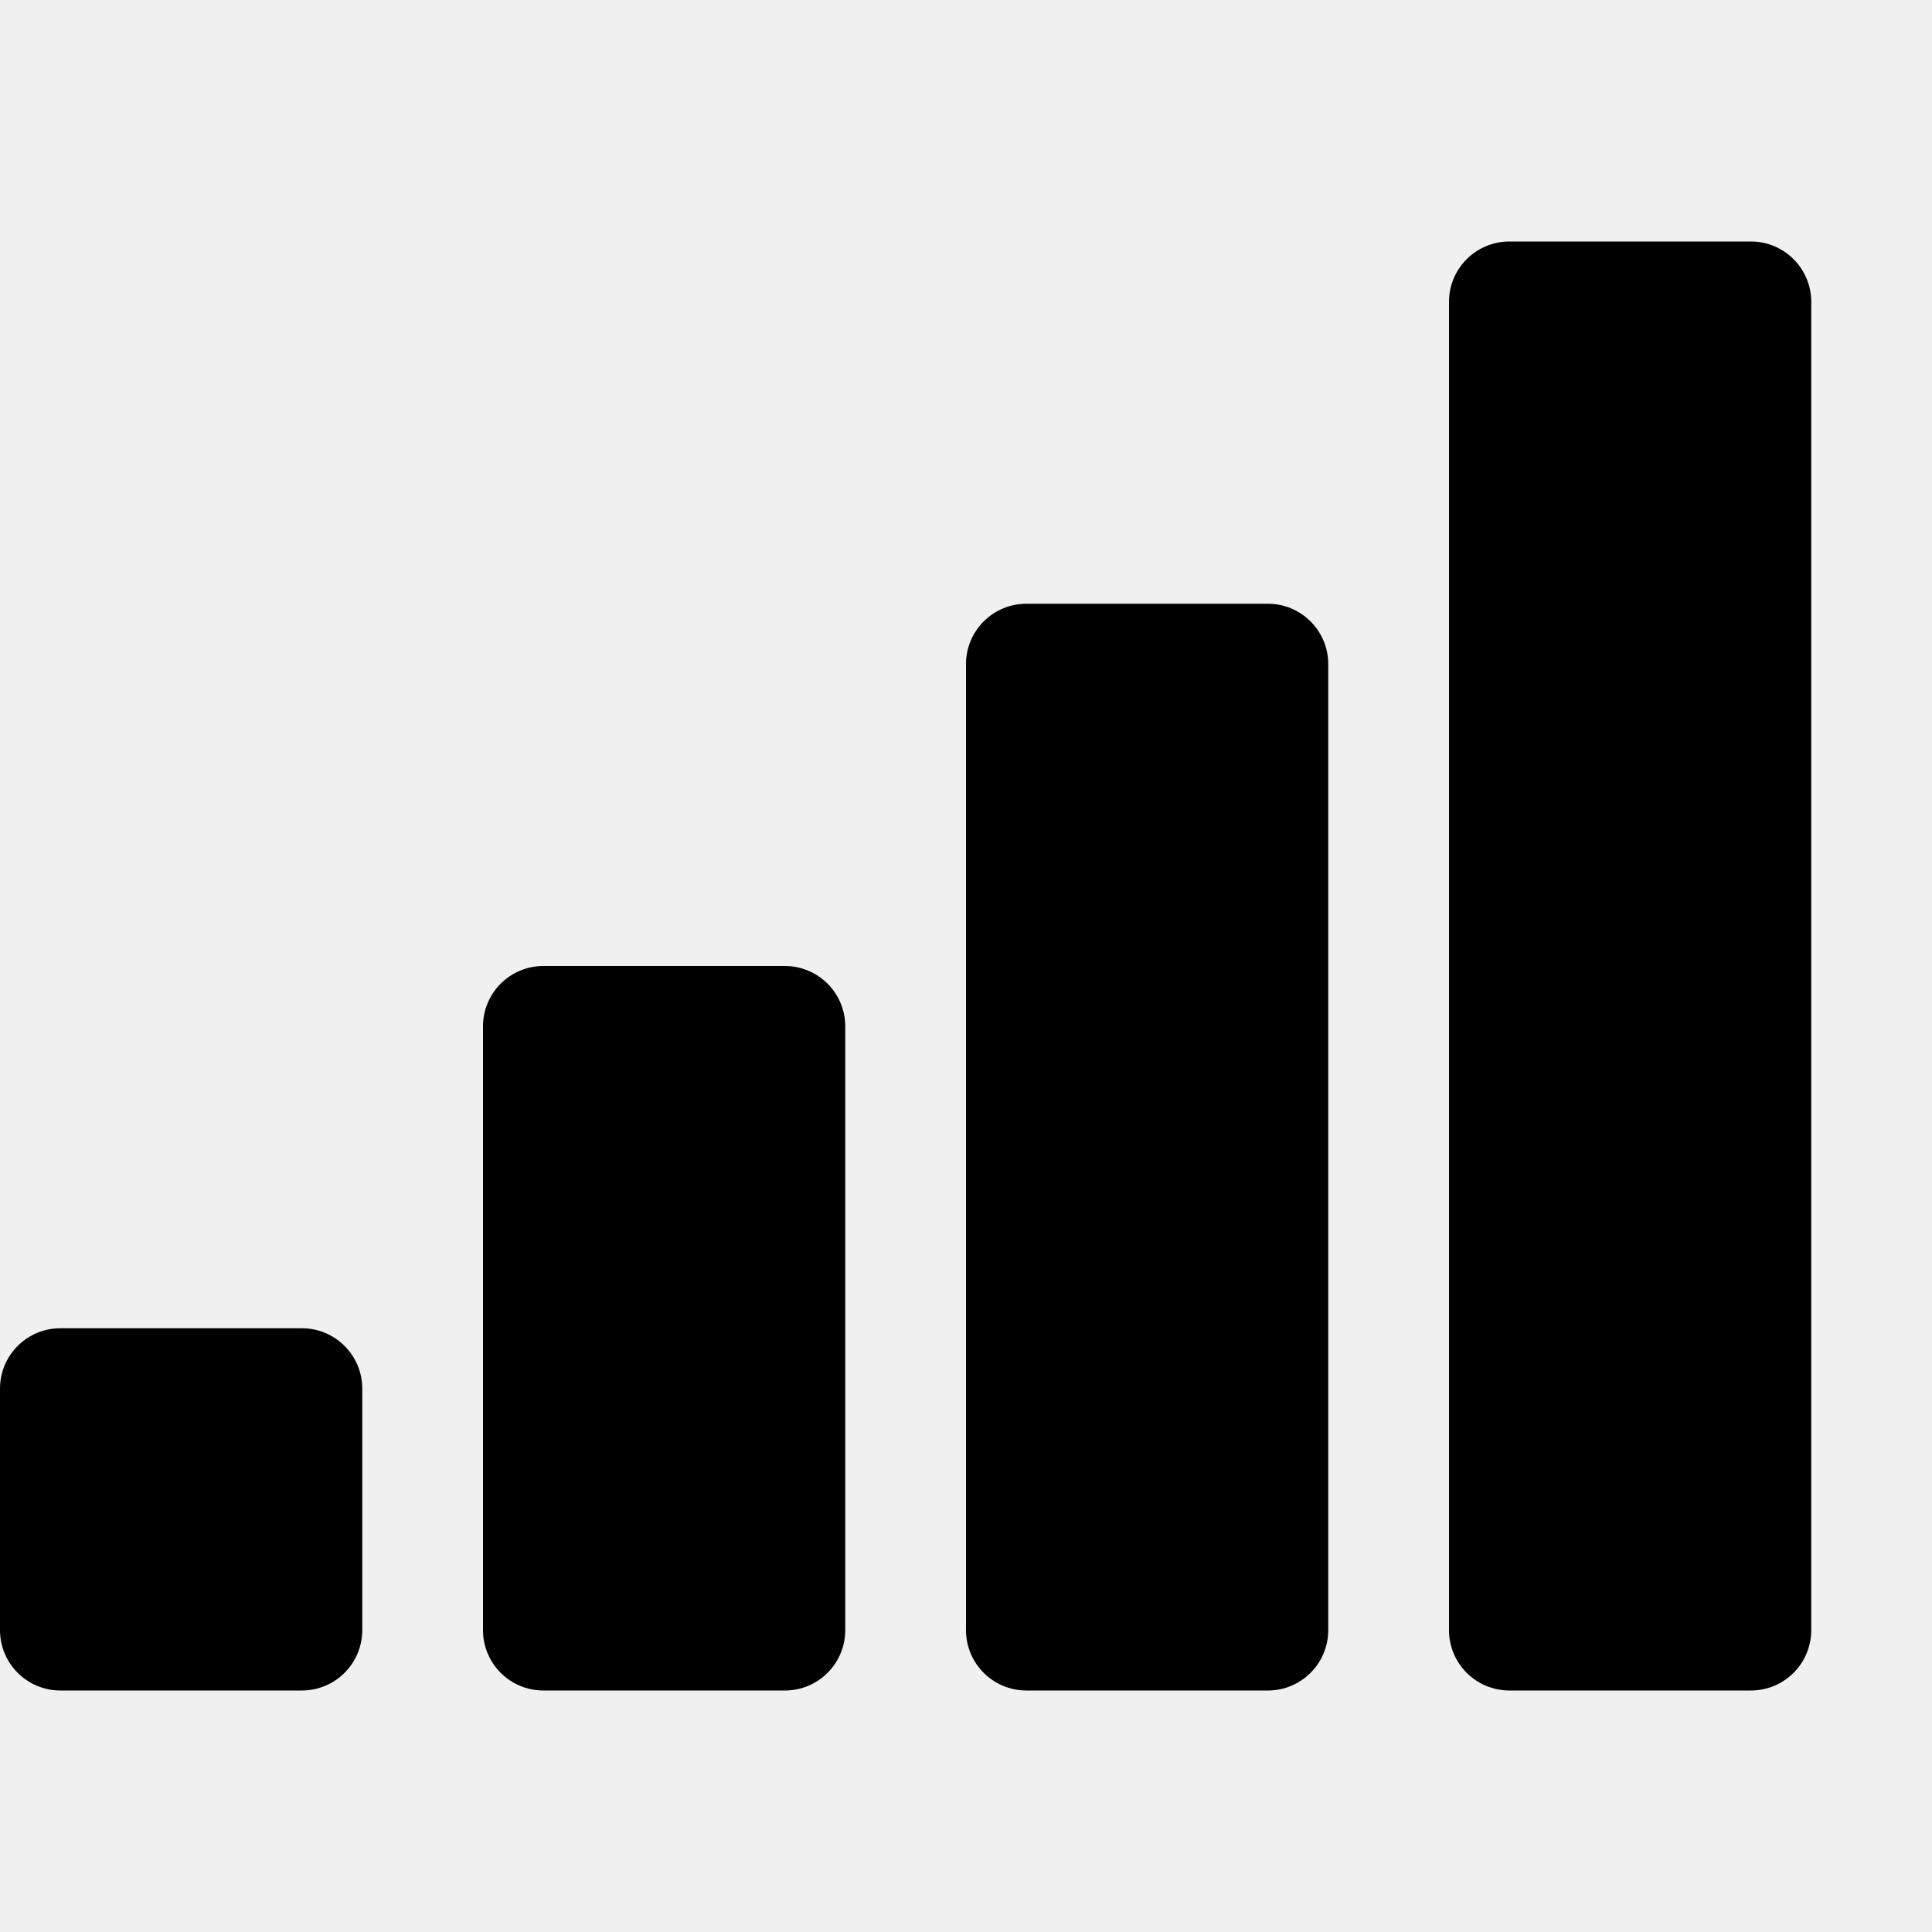
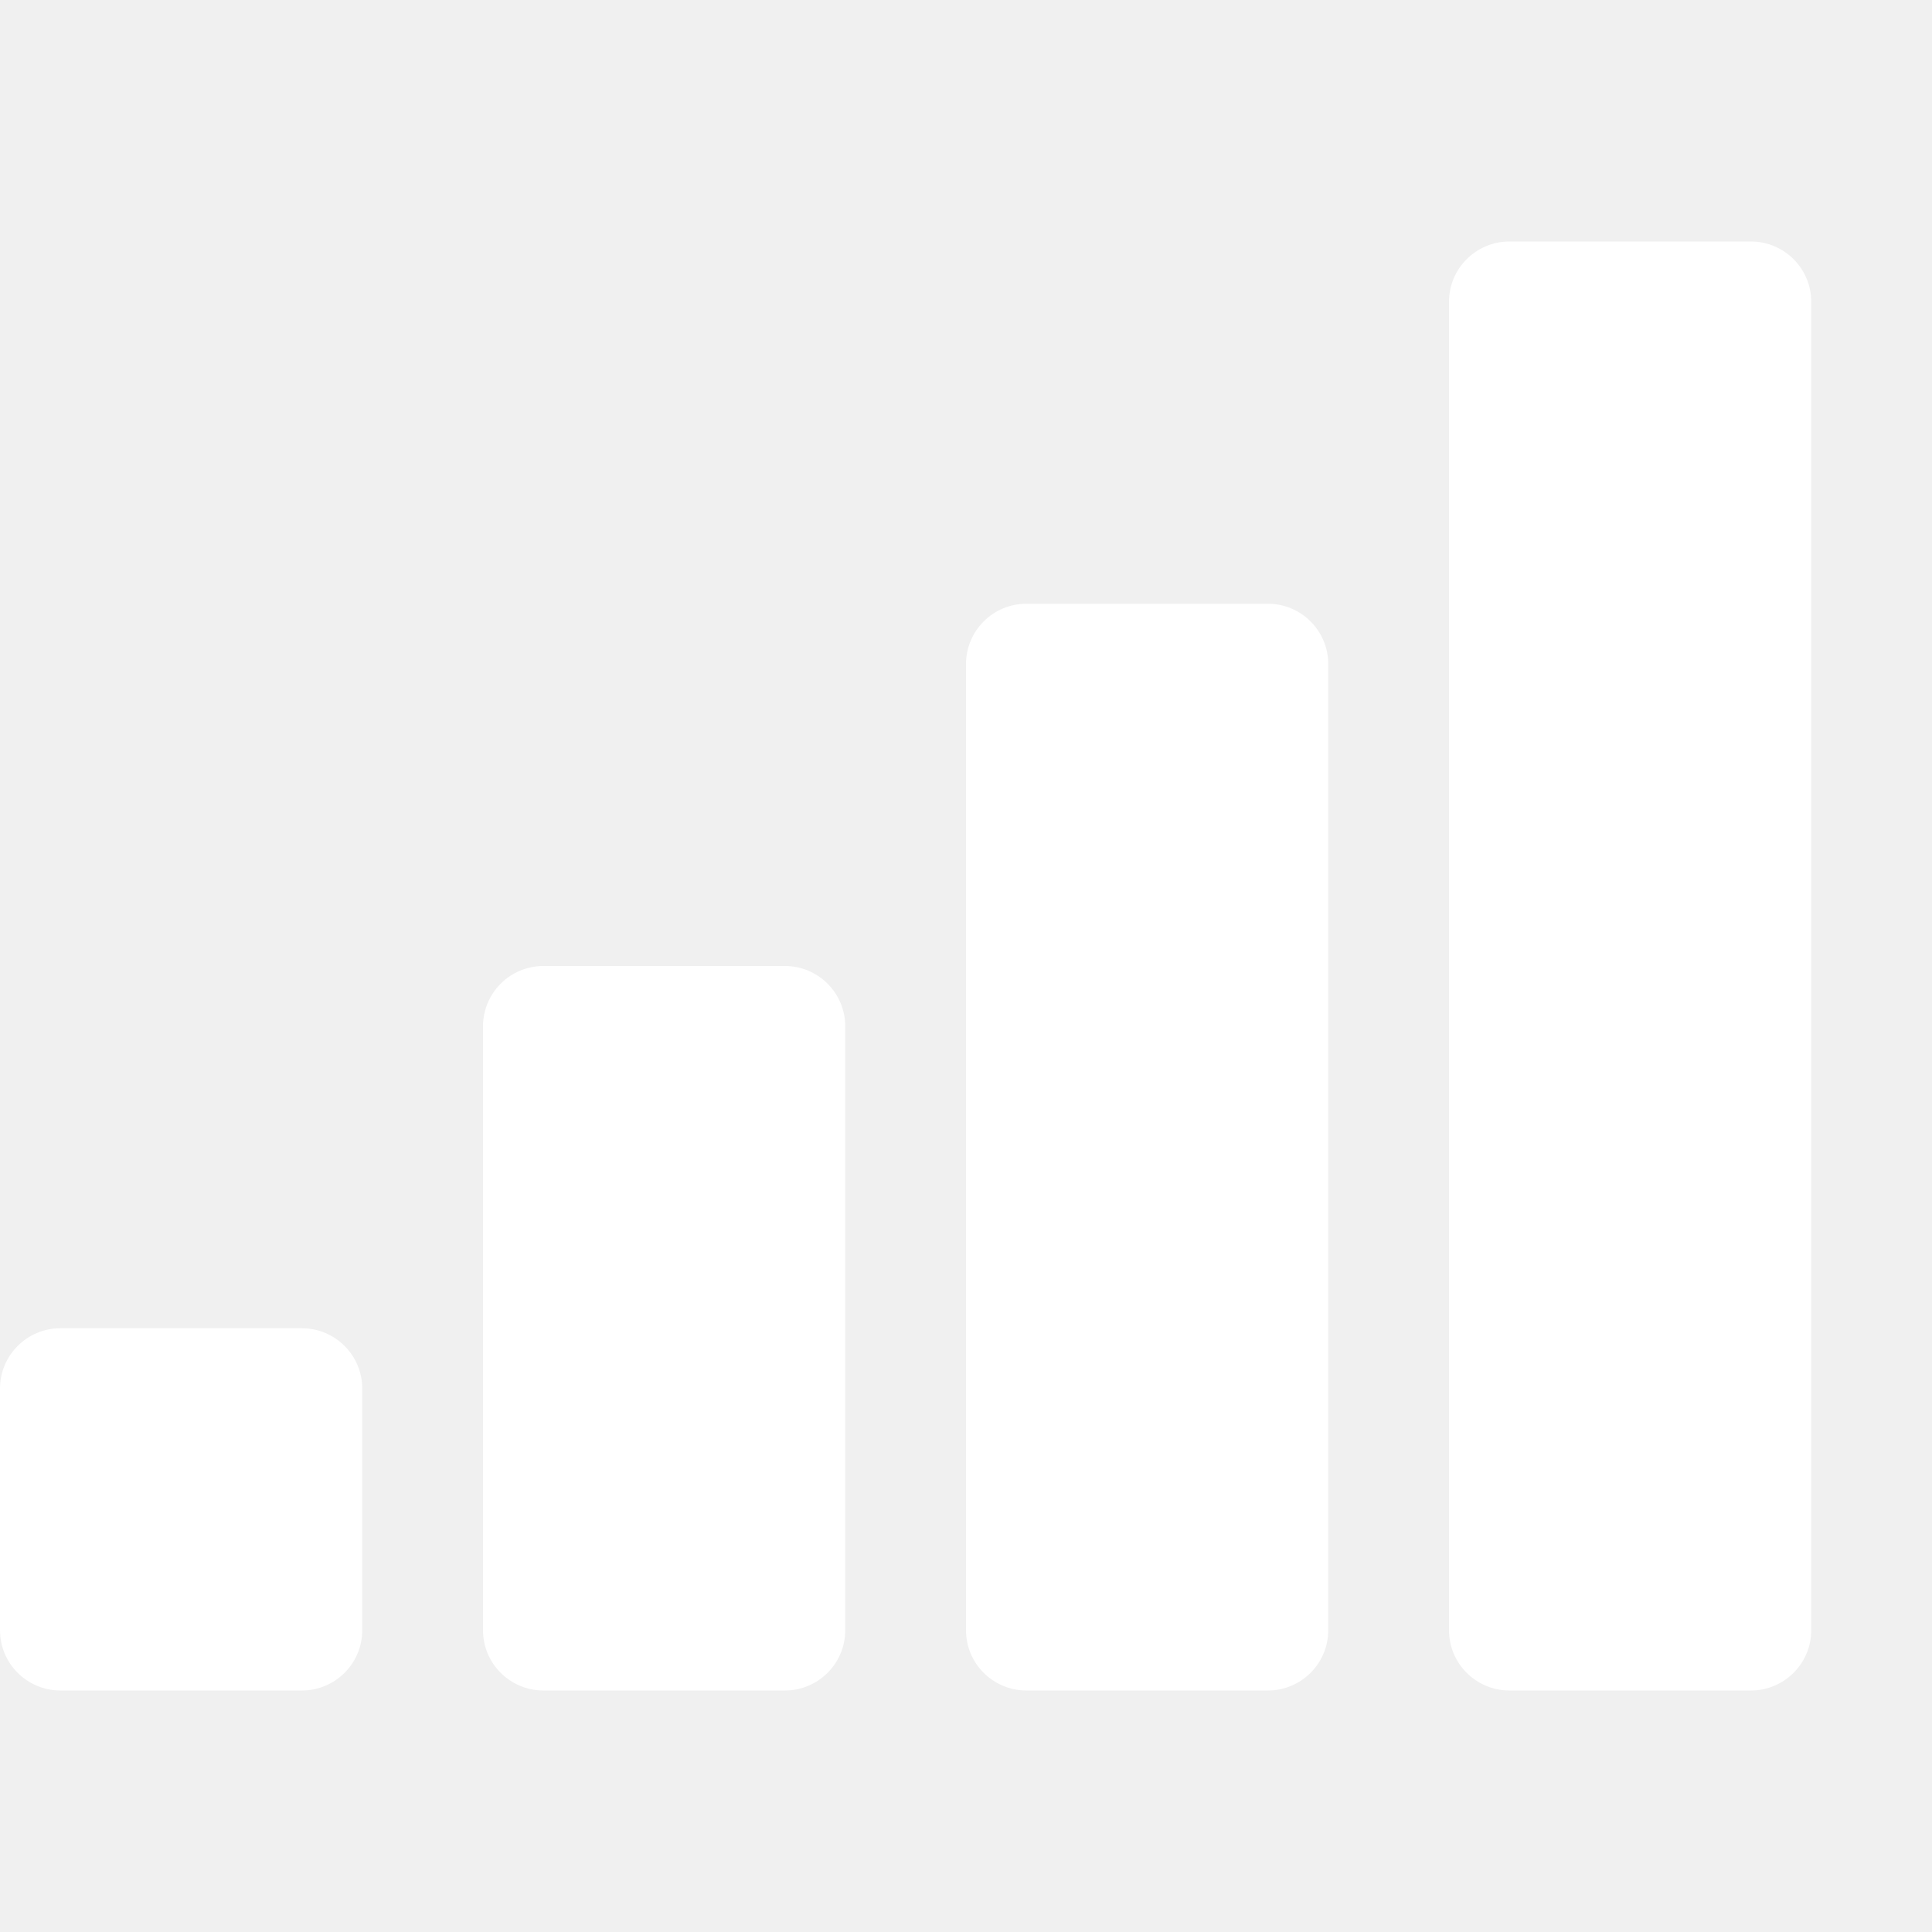
- <svg xmlns="http://www.w3.org/2000/svg" width="16" height="16" fill="currentColor" class="bi bi-reception-4" viewBox="0 0 16 16">
+ <svg xmlns="http://www.w3.org/2000/svg" width="16" height="16" fill="#fff" class="bi bi-reception-4" viewBox="0 0 16 16">
  <path d="M0 11.5a.5.5 0 0 1 .5-.5h2a.5.5 0 0 1 .5.5v2a.5.5 0 0 1-.5.5h-2a.5.5 0 0 1-.5-.5v-2zm4-3a.5.5 0 0 1 .5-.5h2a.5.5 0 0 1 .5.5v5a.5.5 0 0 1-.5.5h-2a.5.5 0 0 1-.5-.5v-5zm4-3a.5.5 0 0 1 .5-.5h2a.5.5 0 0 1 .5.5v8a.5.5 0 0 1-.5.5h-2a.5.5 0 0 1-.5-.5v-8zm4-3a.5.5 0 0 1 .5-.5h2a.5.5 0 0 1 .5.5v11a.5.5 0 0 1-.5.5h-2a.5.5 0 0 1-.5-.5v-11z" />
</svg>
